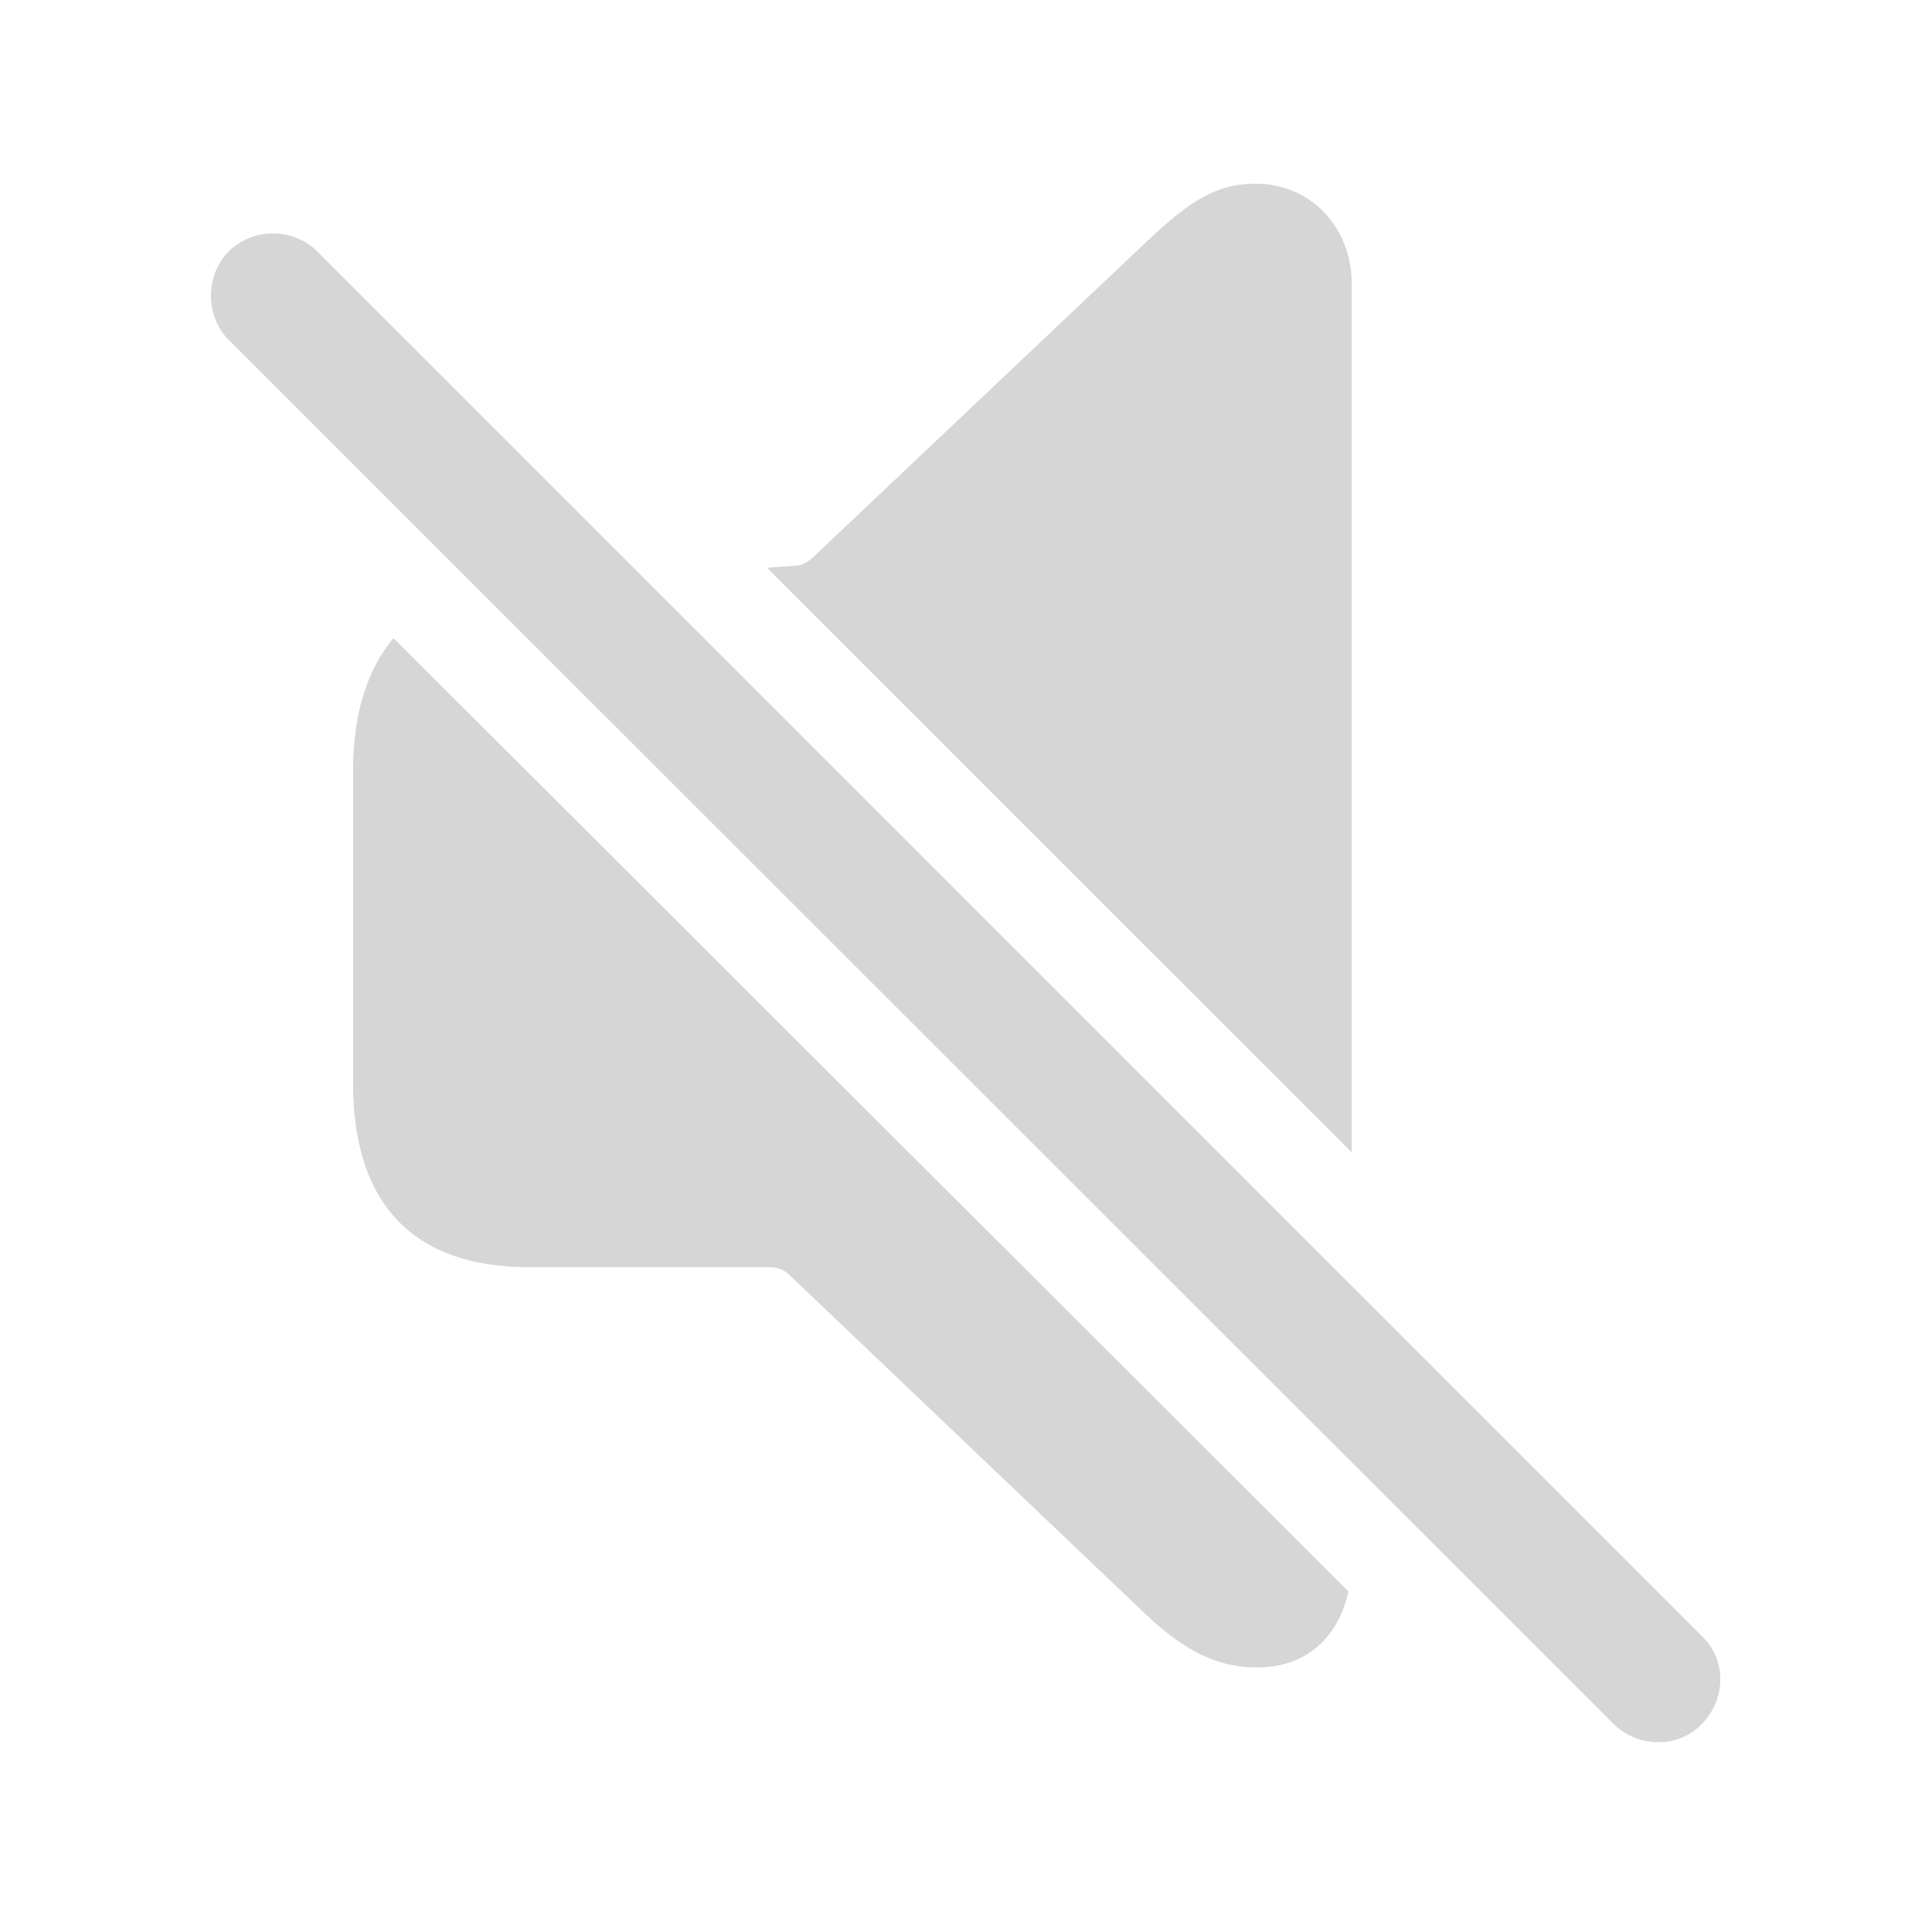
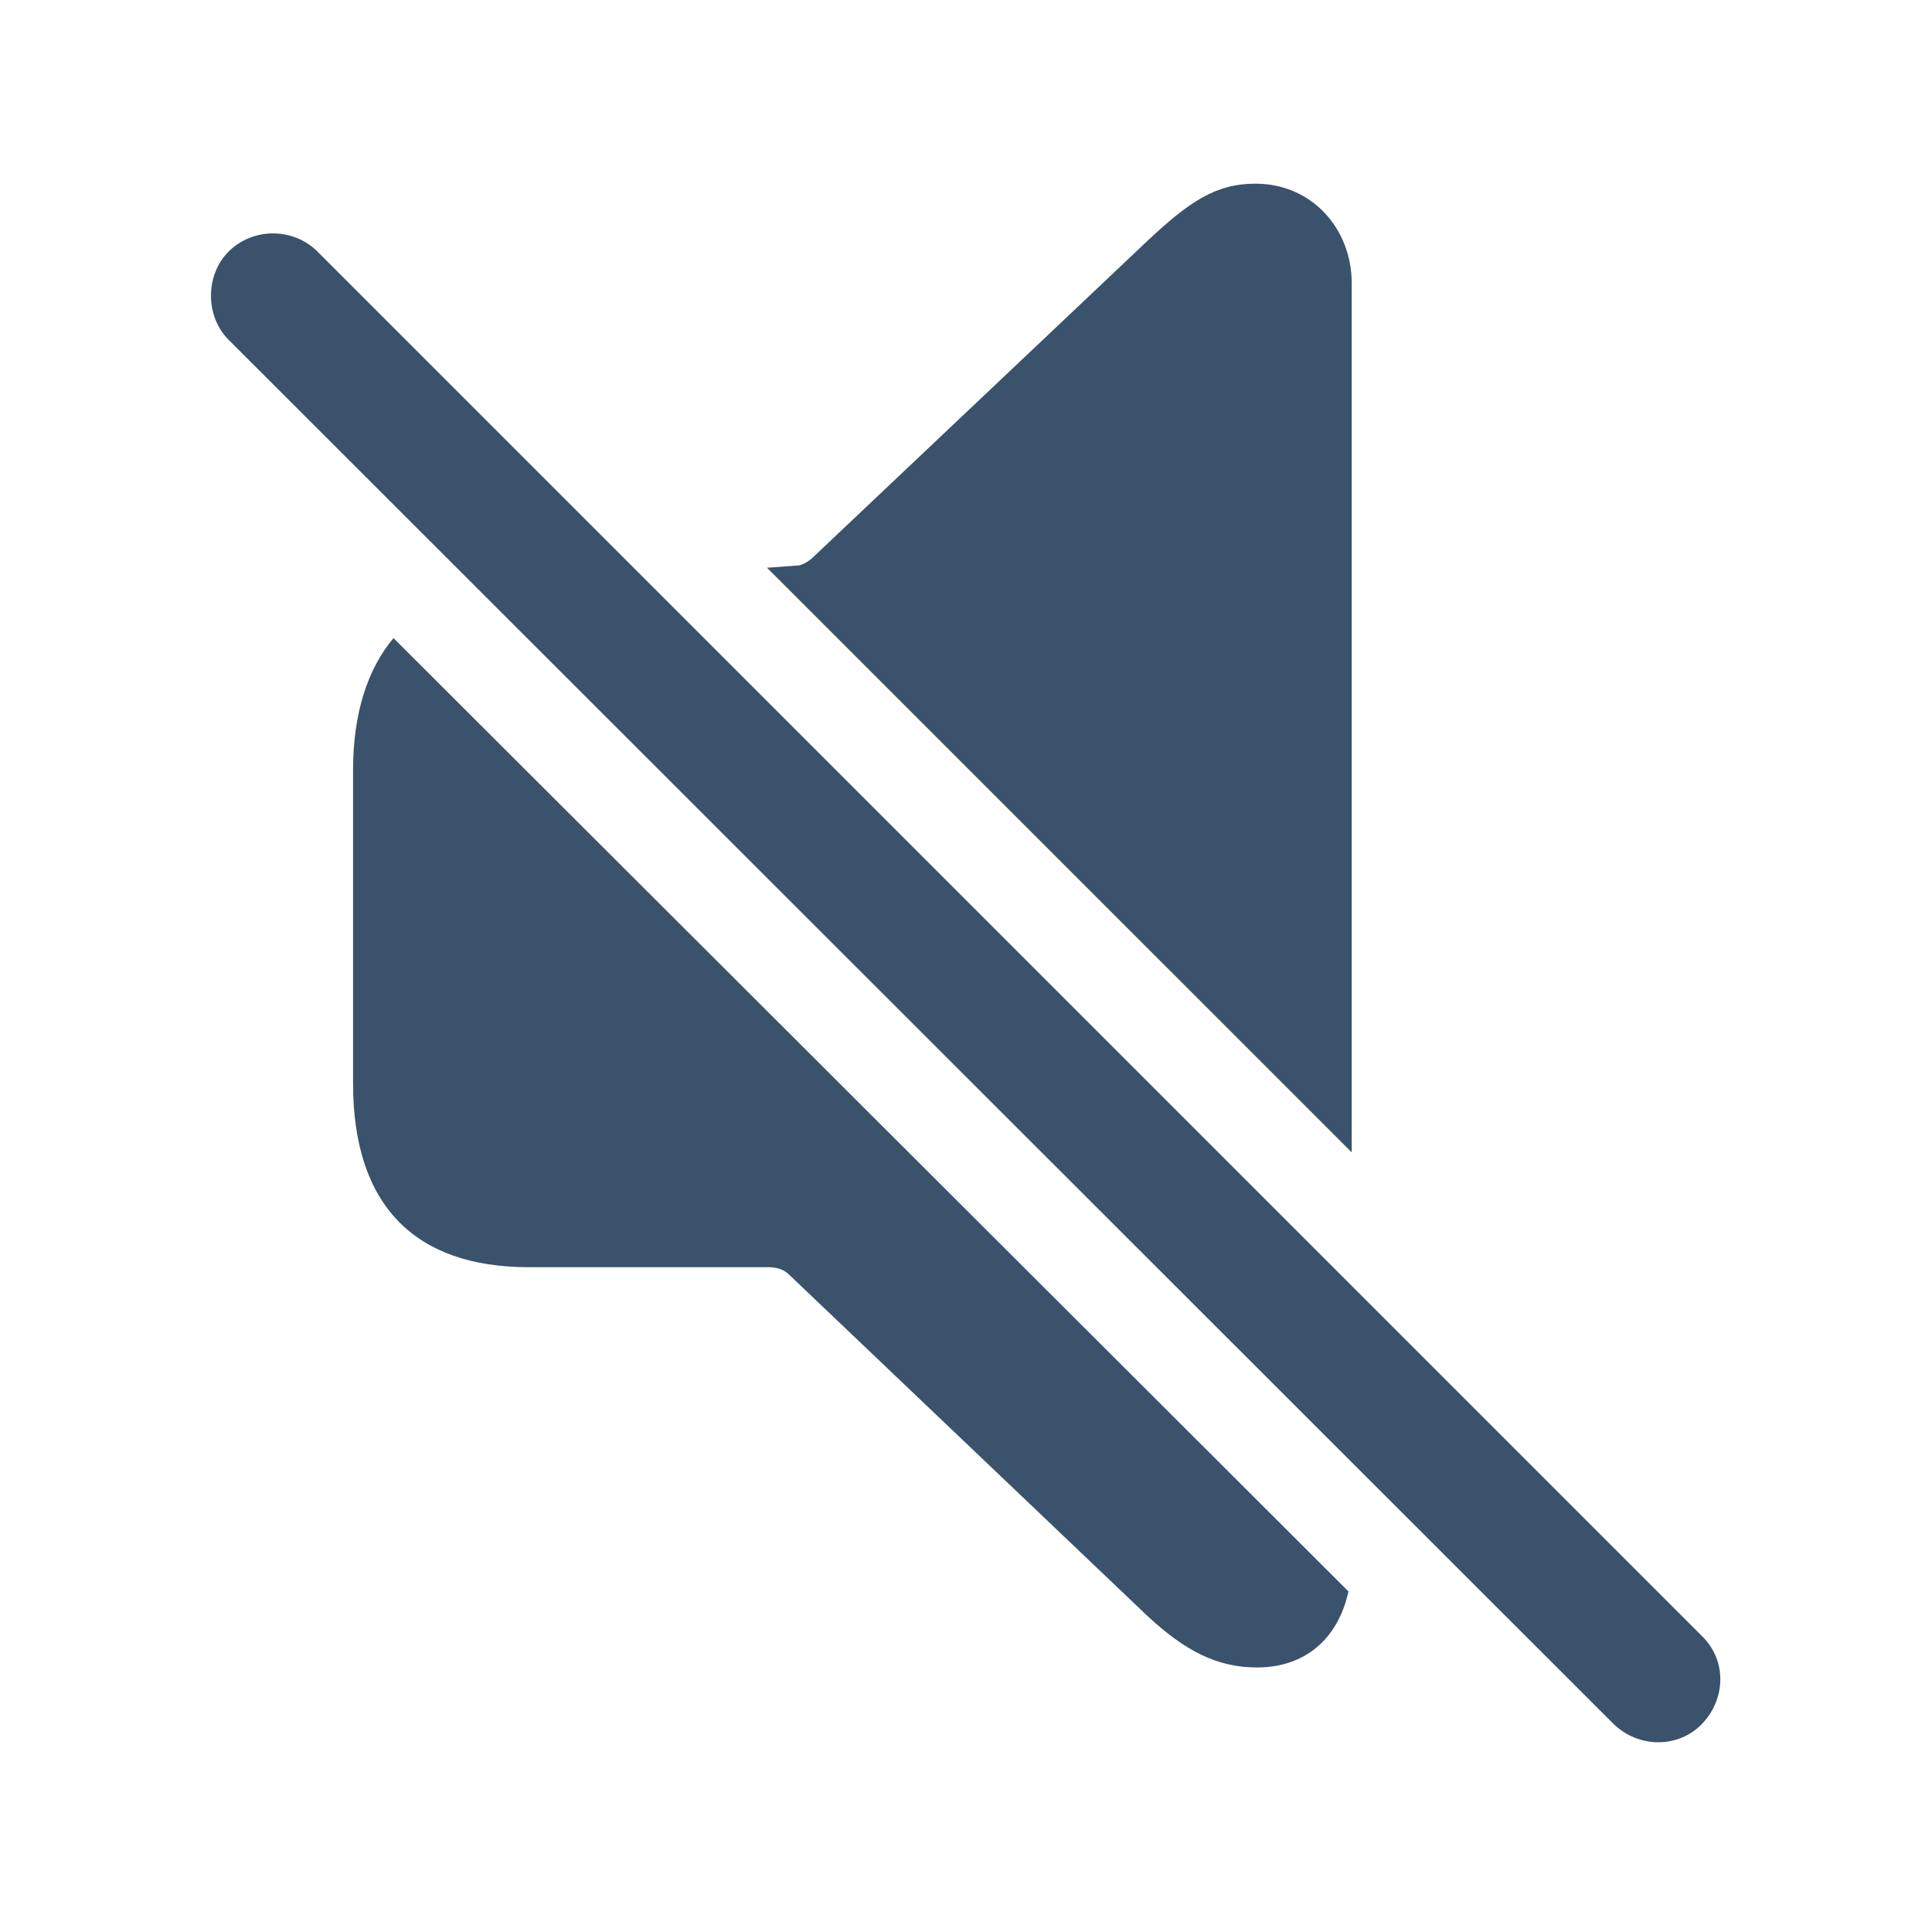
- <svg fill="#D6D6D6" width="120px" height="120px" viewBox="0 0 56 56">
+ <svg fill="#3A526B" width="120px" height="120px" viewBox="0 0 56 56">
  <path d="M 39.18 33.402 L 39.18 8.207 C 39.18 6.637 38.031 5.324 36.391 5.324 C 35.242 5.324 34.469 5.84 33.227 7.012 L 23.617 16.105 C 23.477 16.246 23.336 16.34 23.172 16.387 L 22.234 16.457 Z M 46.773 49.973 C 47.5 50.676 48.648 50.676 49.328 49.973 C 50.031 49.246 50.055 48.121 49.328 47.418 L 9.203 7.293 C 8.5 6.59 7.328 6.59 6.625 7.293 C 5.945 7.973 5.945 9.168 6.625 9.848 Z M 36.437 48.332 C 37.82 48.332 38.781 47.512 39.086 46.129 L 11.406 18.496 C 10.656 19.387 10.234 20.676 10.234 22.316 L 10.234 31.41 C 10.234 34.926 12.015 36.73 15.32 36.73 L 22.281 36.73 C 22.515 36.73 22.727 36.801 22.867 36.941 L 33.227 46.809 C 34.352 47.863 35.289 48.332 36.437 48.332 Z" />
</svg>
